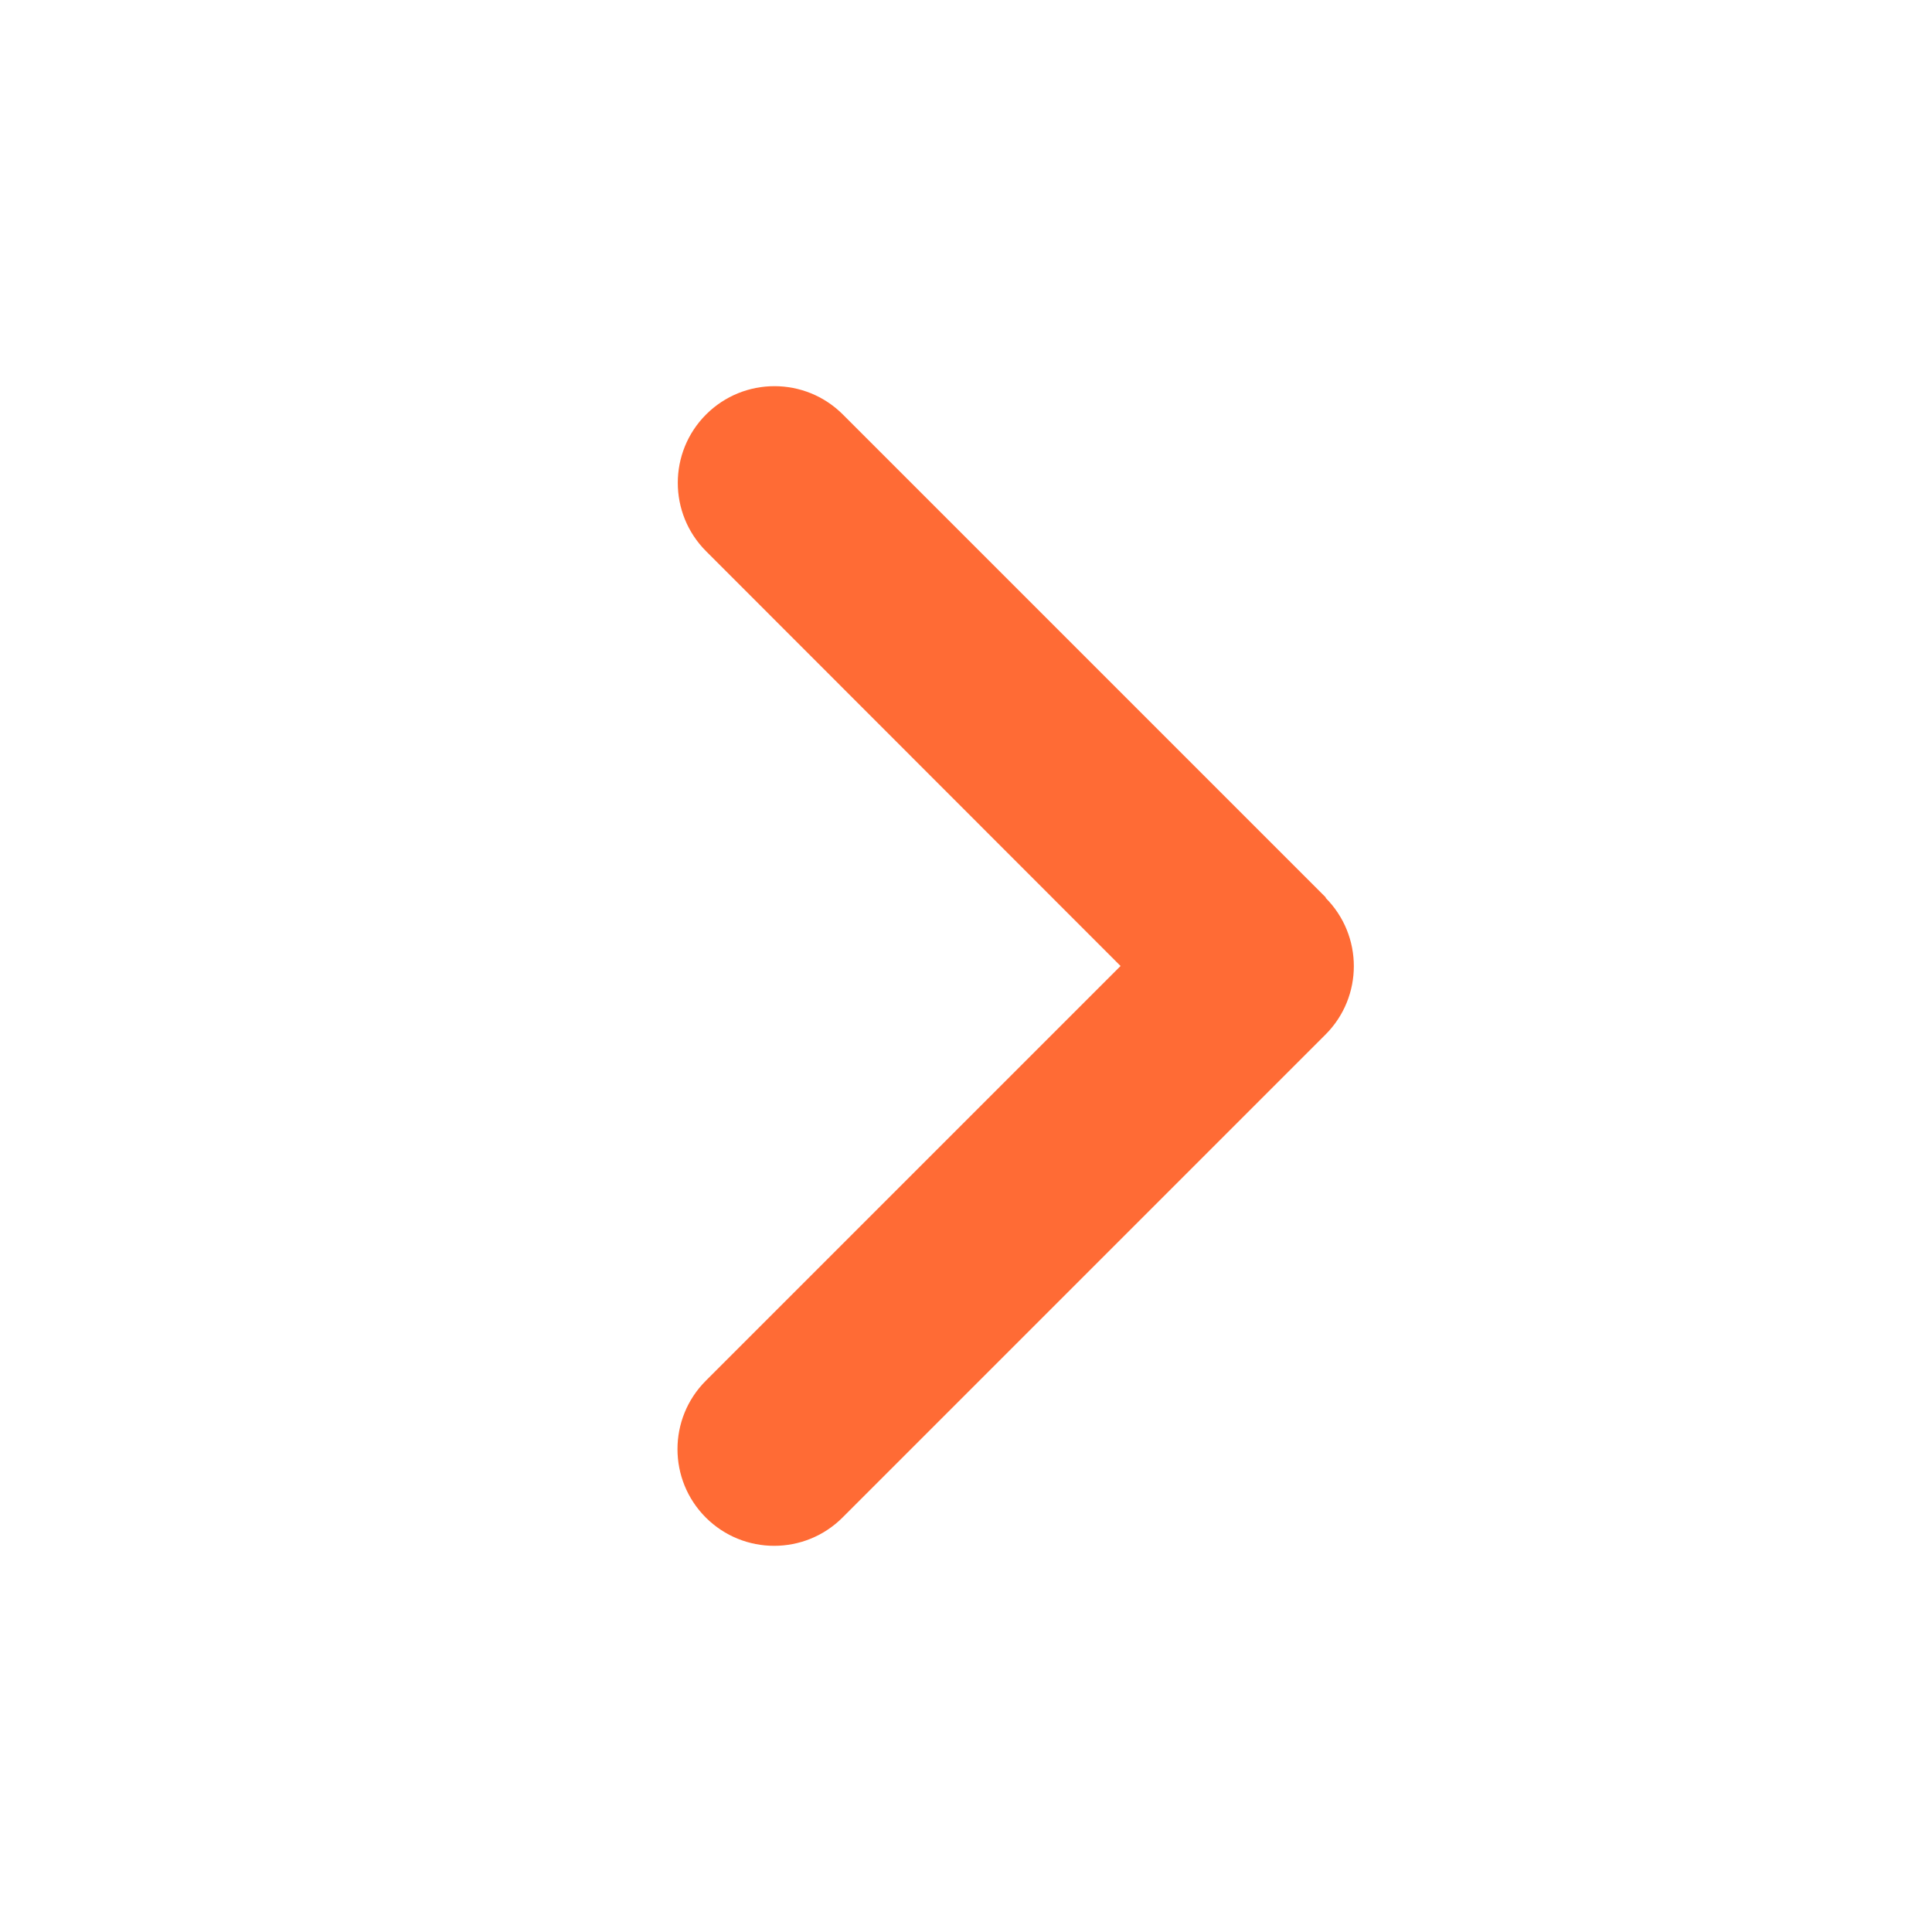
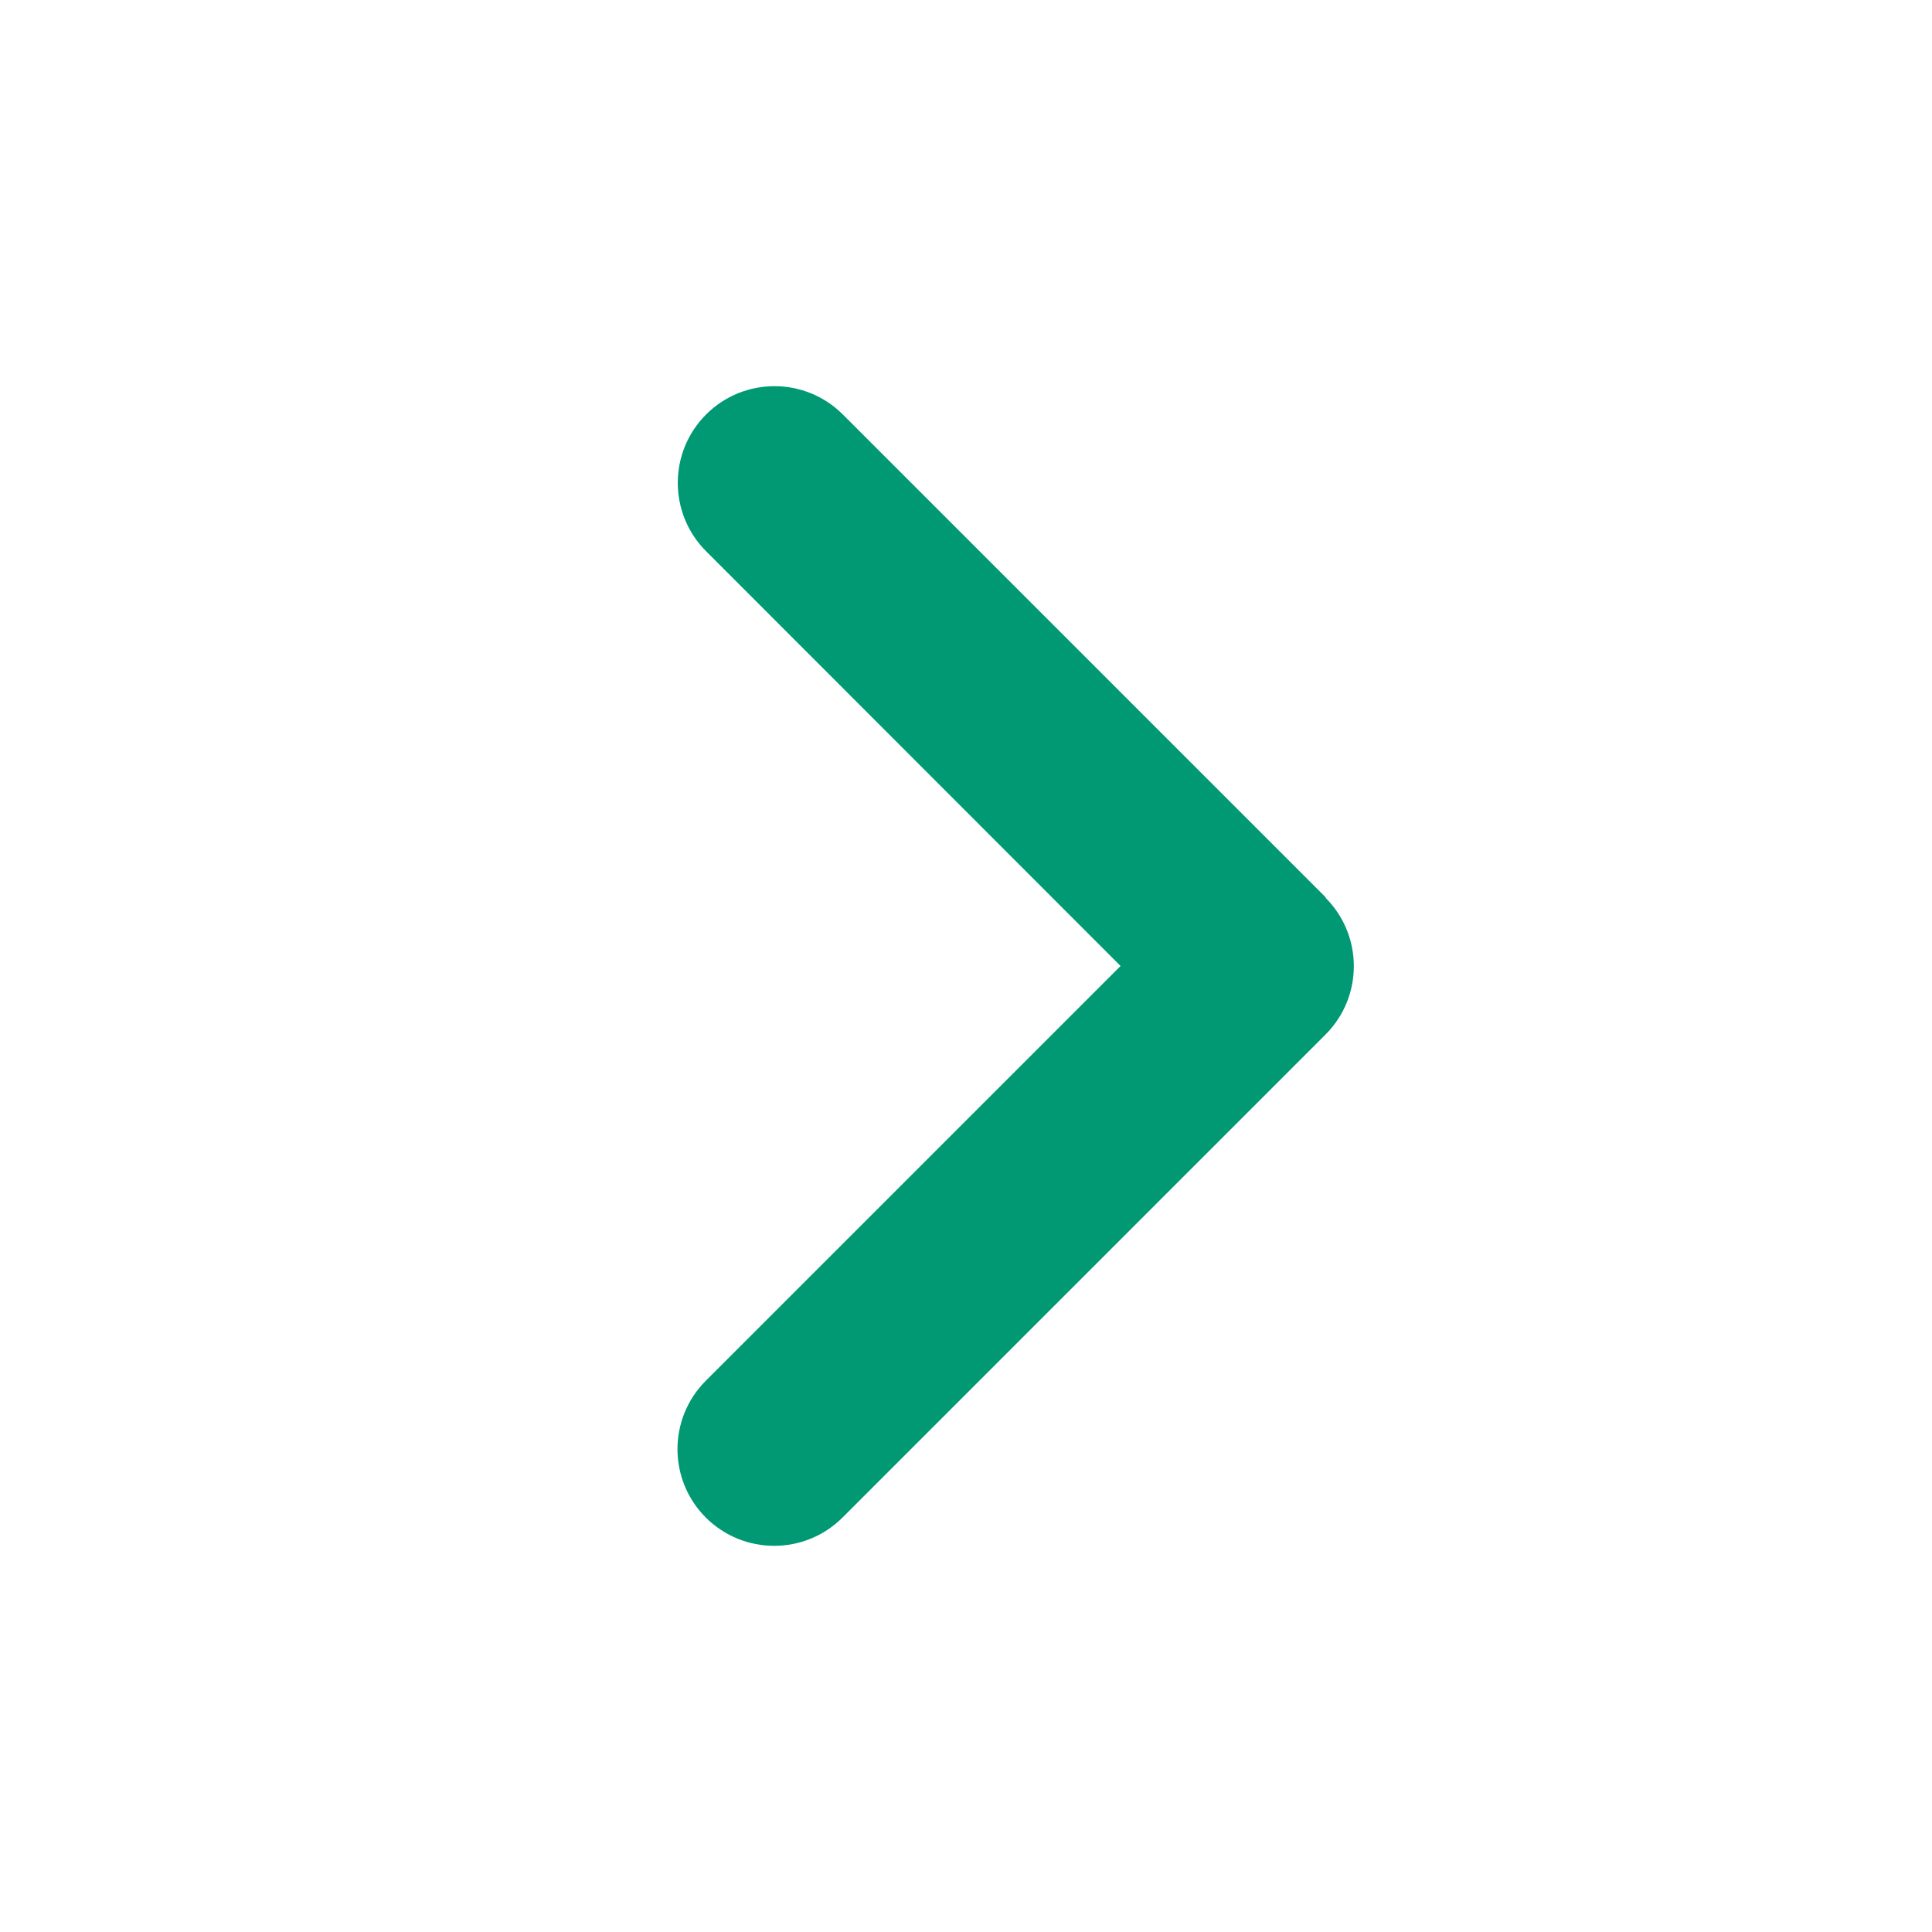
<svg xmlns="http://www.w3.org/2000/svg" viewBox="0 0 640 640">
-   <path fill="#FF6B35" d="M439.1 297.4C451.6 309.9 451.6 330.2 439.1 342.7L279.1 502.7C266.6 515.2 246.3 515.2 233.8 502.7C221.3 490.2 221.3 469.9 233.8 457.4L371.2 320L233.9 182.6C221.4 170.1 221.4 149.8 233.9 137.3C246.4 124.8 266.7 124.8 279.2 137.3L439.2 297.3z" />
+   <path fill="#009973" d="M439.1 297.4C451.6 309.9 451.6 330.2 439.1 342.7L279.1 502.7C266.6 515.2 246.3 515.2 233.8 502.7C221.3 490.2 221.3 469.9 233.8 457.4L371.2 320L233.9 182.6C221.4 170.1 221.4 149.8 233.9 137.3C246.4 124.8 266.7 124.8 279.2 137.3L439.2 297.3z" />
</svg>
